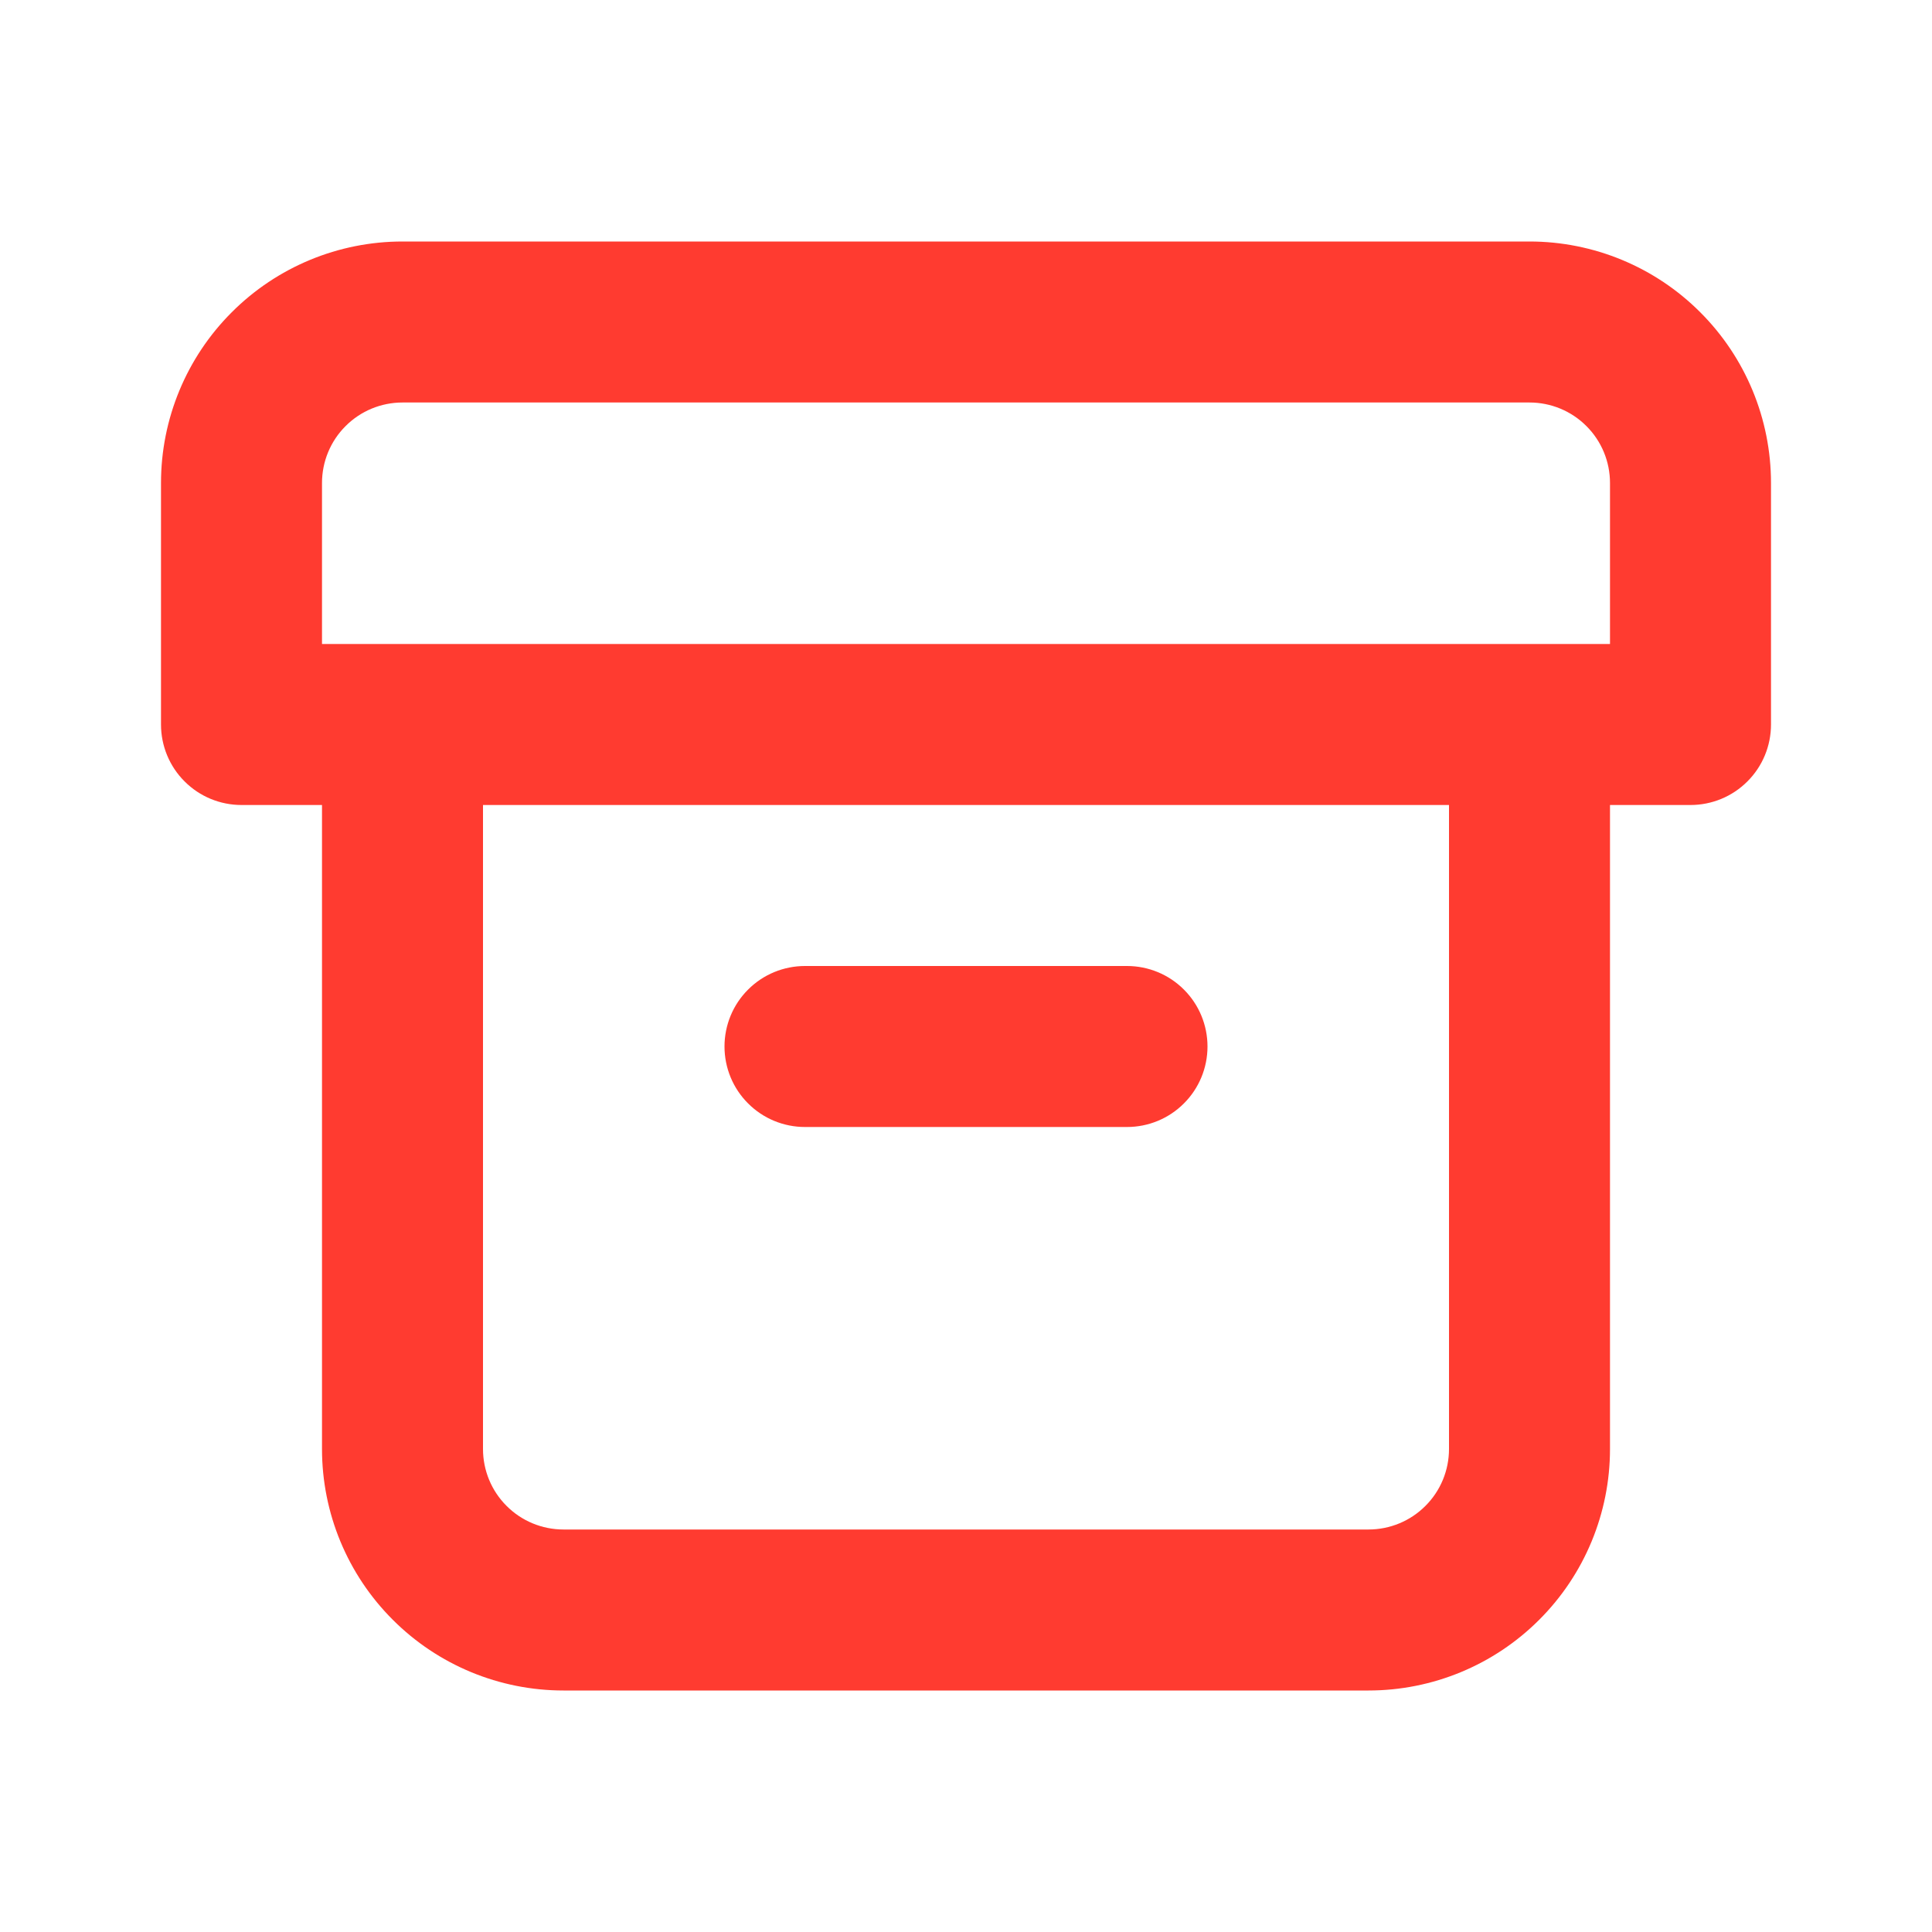
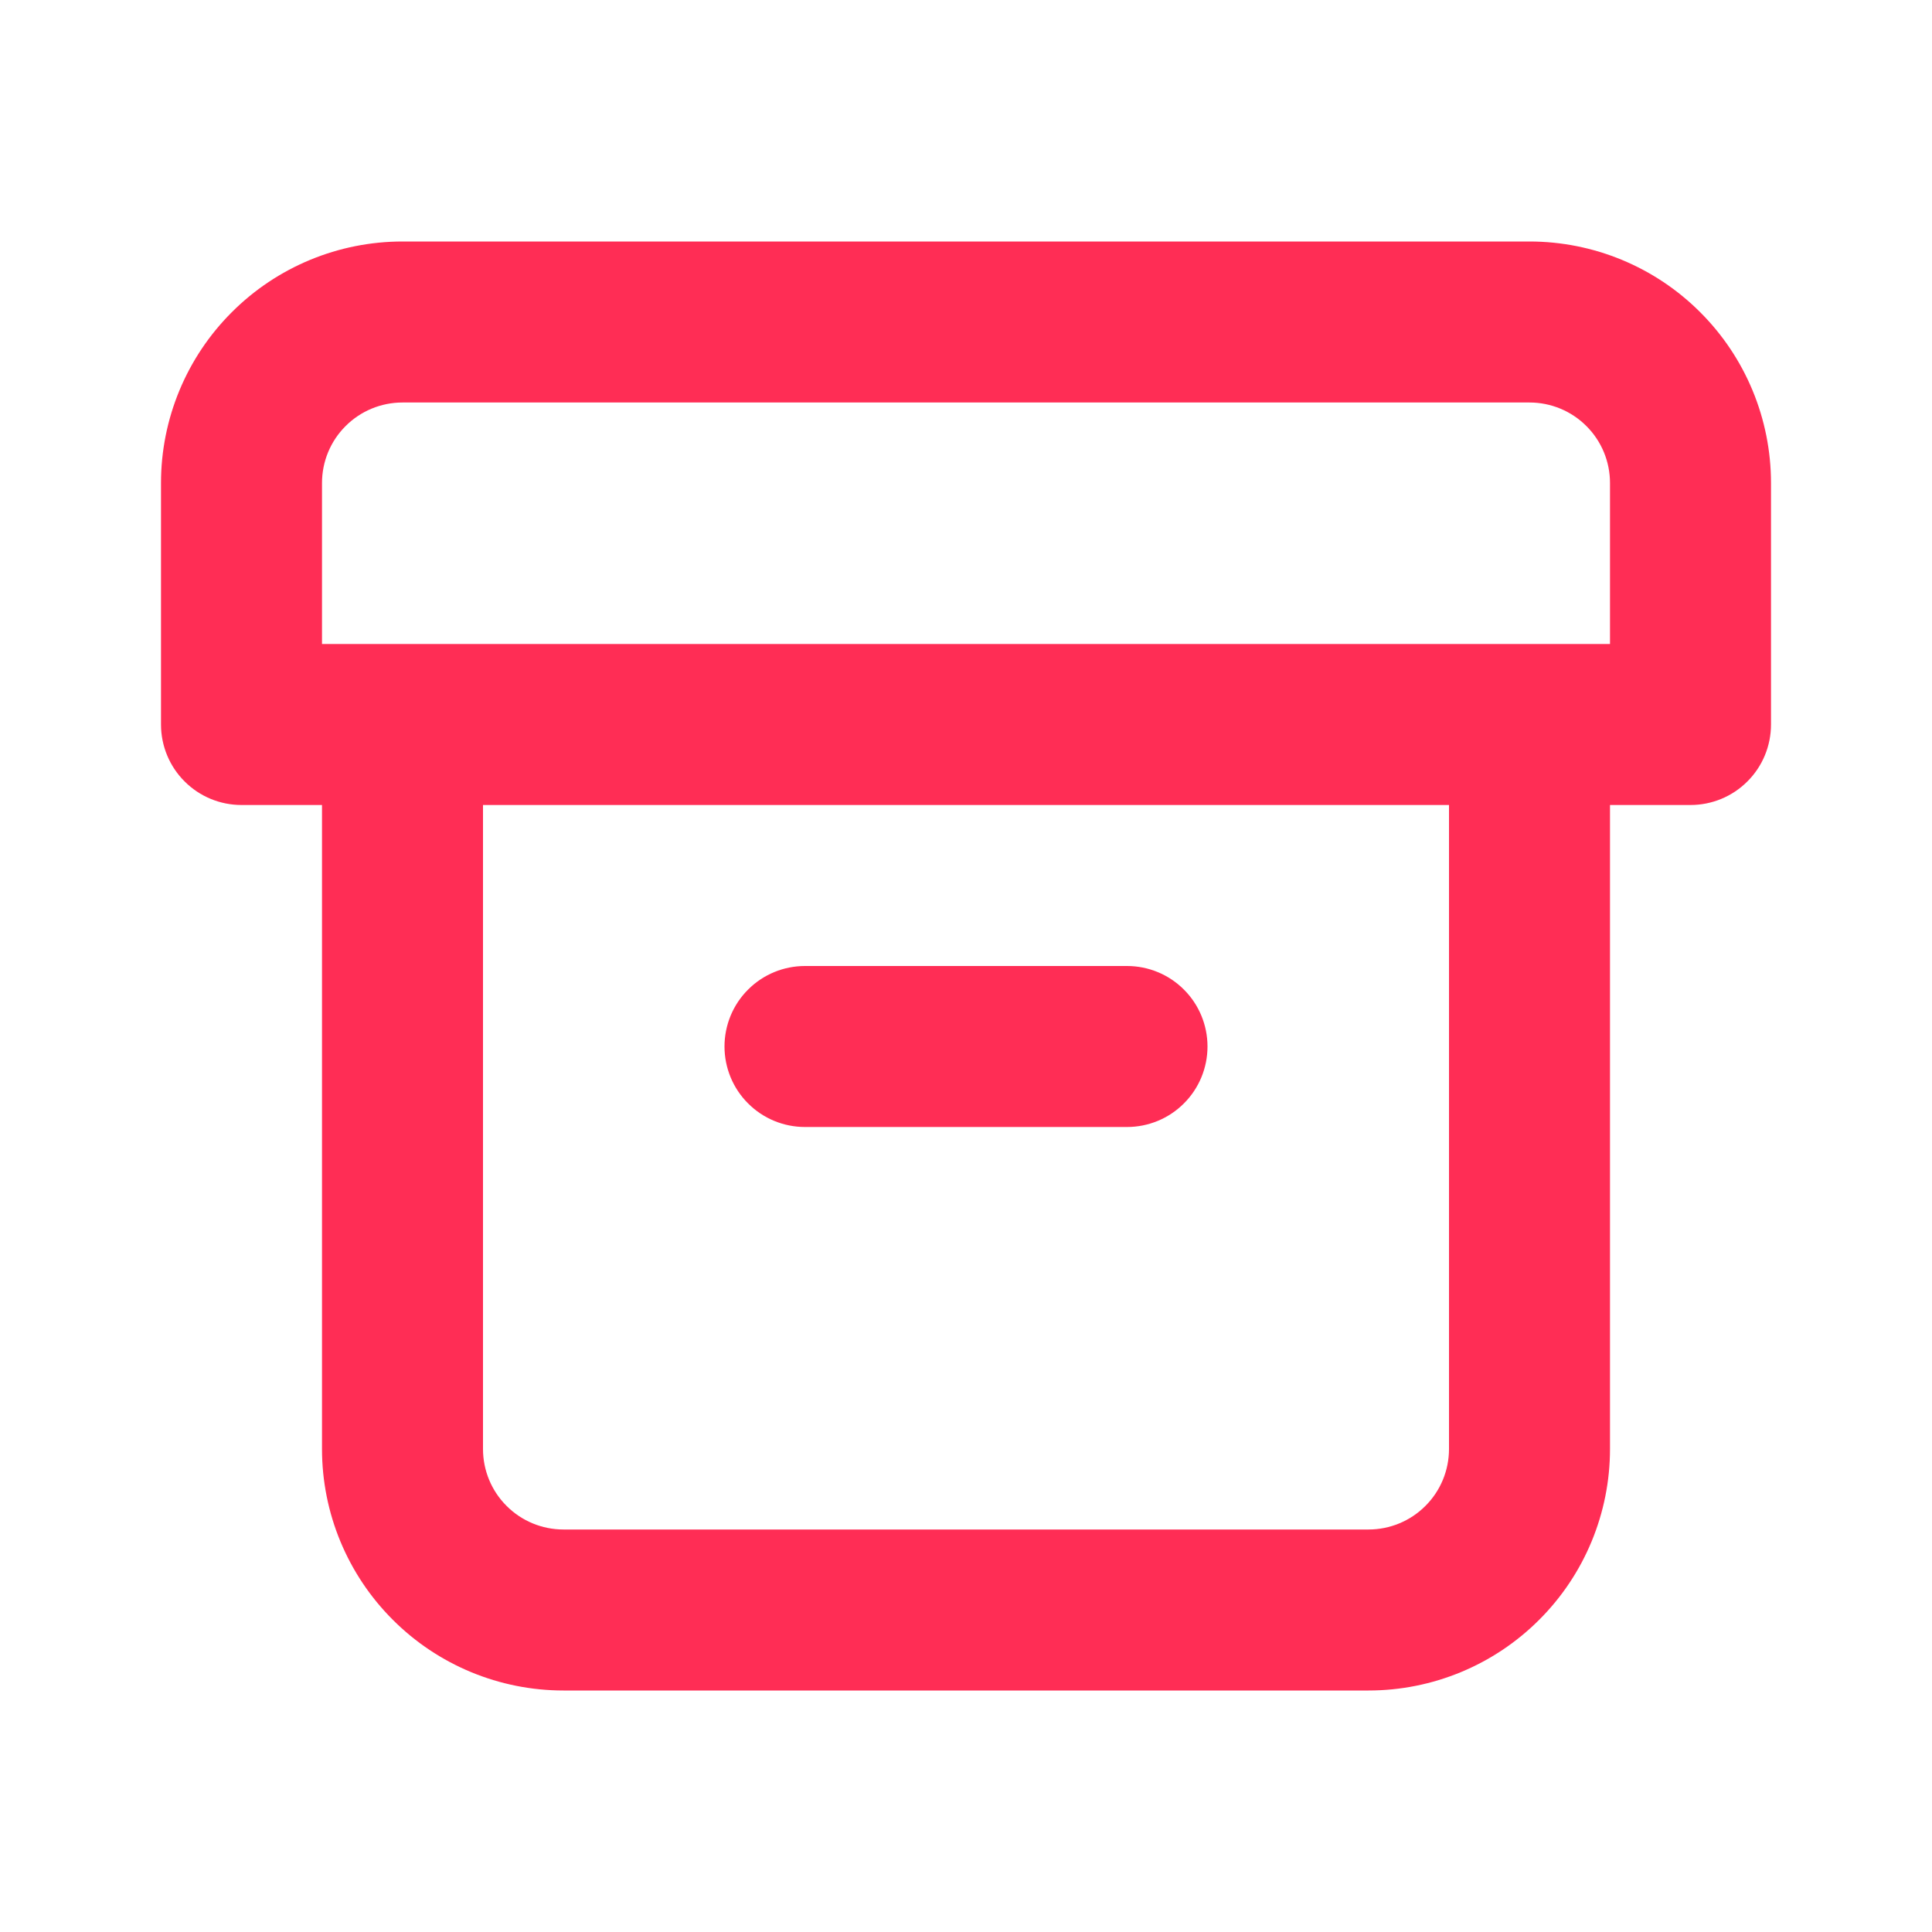
<svg xmlns="http://www.w3.org/2000/svg" width="24" height="24" viewBox="0 0 24 24" fill="none">
-   <path fill-rule="evenodd" clip-rule="evenodd" d="M10 14H14C14.265 14 14.52 13.895 14.707 13.707C14.895 13.52 15 13.265 15 13C15 12.735 14.895 12.48 14.707 12.293C14.52 12.105 14.265 12 14 12H10C9.735 12 9.48 12.105 9.293 12.293C9.105 12.48 9 12.735 9 13C9 13.265 9.105 13.52 9.293 13.707C9.48 13.895 9.735 14 10 14V14ZM19 3H5C4.204 3 3.441 3.316 2.879 3.879C2.316 4.441 2 5.204 2 6V9C2 9.265 2.105 9.52 2.293 9.707C2.48 9.895 2.735 10 3 10H4V18C4 18.796 4.316 19.559 4.879 20.121C5.441 20.684 6.204 21 7 21H17C17.796 21 18.559 20.684 19.121 20.121C19.684 19.559 20 18.796 20 18V10H21C21.265 10 21.52 9.895 21.707 9.707C21.895 9.52 22 9.265 22 9V6C22 5.204 21.684 4.441 21.121 3.879C20.559 3.316 19.796 3 19 3ZM18 18C18 18.265 17.895 18.52 17.707 18.707C17.52 18.895 17.265 19 17 19H7C6.735 19 6.48 18.895 6.293 18.707C6.105 18.52 6 18.265 6 18V10H18V18ZM20 8H4V6C4 5.735 4.105 5.48 4.293 5.293C4.48 5.105 4.735 5 5 5H19C19.265 5 19.52 5.105 19.707 5.293C19.895 5.48 20 5.735 20 6V8Z" fill="#FF3B30" />
+   <path fill-rule="evenodd" clip-rule="evenodd" d="M10 14H14C14.265 14 14.52 13.895 14.707 13.707C14.895 13.52 15 13.265 15 13C15 12.735 14.895 12.48 14.707 12.293C14.52 12.105 14.265 12 14 12H10C9.735 12 9.48 12.105 9.293 12.293C9.105 12.48 9 12.735 9 13C9 13.265 9.105 13.52 9.293 13.707C9.48 13.895 9.735 14 10 14V14ZM19 3H5C4.204 3 3.441 3.316 2.879 3.879C2.316 4.441 2 5.204 2 6V9C2 9.265 2.105 9.52 2.293 9.707C2.48 9.895 2.735 10 3 10H4V18C4 18.796 4.316 19.559 4.879 20.121C5.441 20.684 6.204 21 7 21H17C17.796 21 18.559 20.684 19.121 20.121C19.684 19.559 20 18.796 20 18V10H21C21.265 10 21.52 9.895 21.707 9.707C21.895 9.52 22 9.265 22 9V6C22 5.204 21.684 4.441 21.121 3.879C20.559 3.316 19.796 3 19 3ZM18 18C18 18.265 17.895 18.52 17.707 18.707C17.52 18.895 17.265 19 17 19H7C6.735 19 6.48 18.895 6.293 18.707C6.105 18.52 6 18.265 6 18V10H18V18ZM20 8H4V6C4 5.735 4.105 5.48 4.293 5.293C4.48 5.105 4.735 5 5 5H19C19.265 5 19.52 5.105 19.707 5.293C19.895 5.48 20 5.735 20 6V8Z" fill="#FF2D55" />
</svg>
